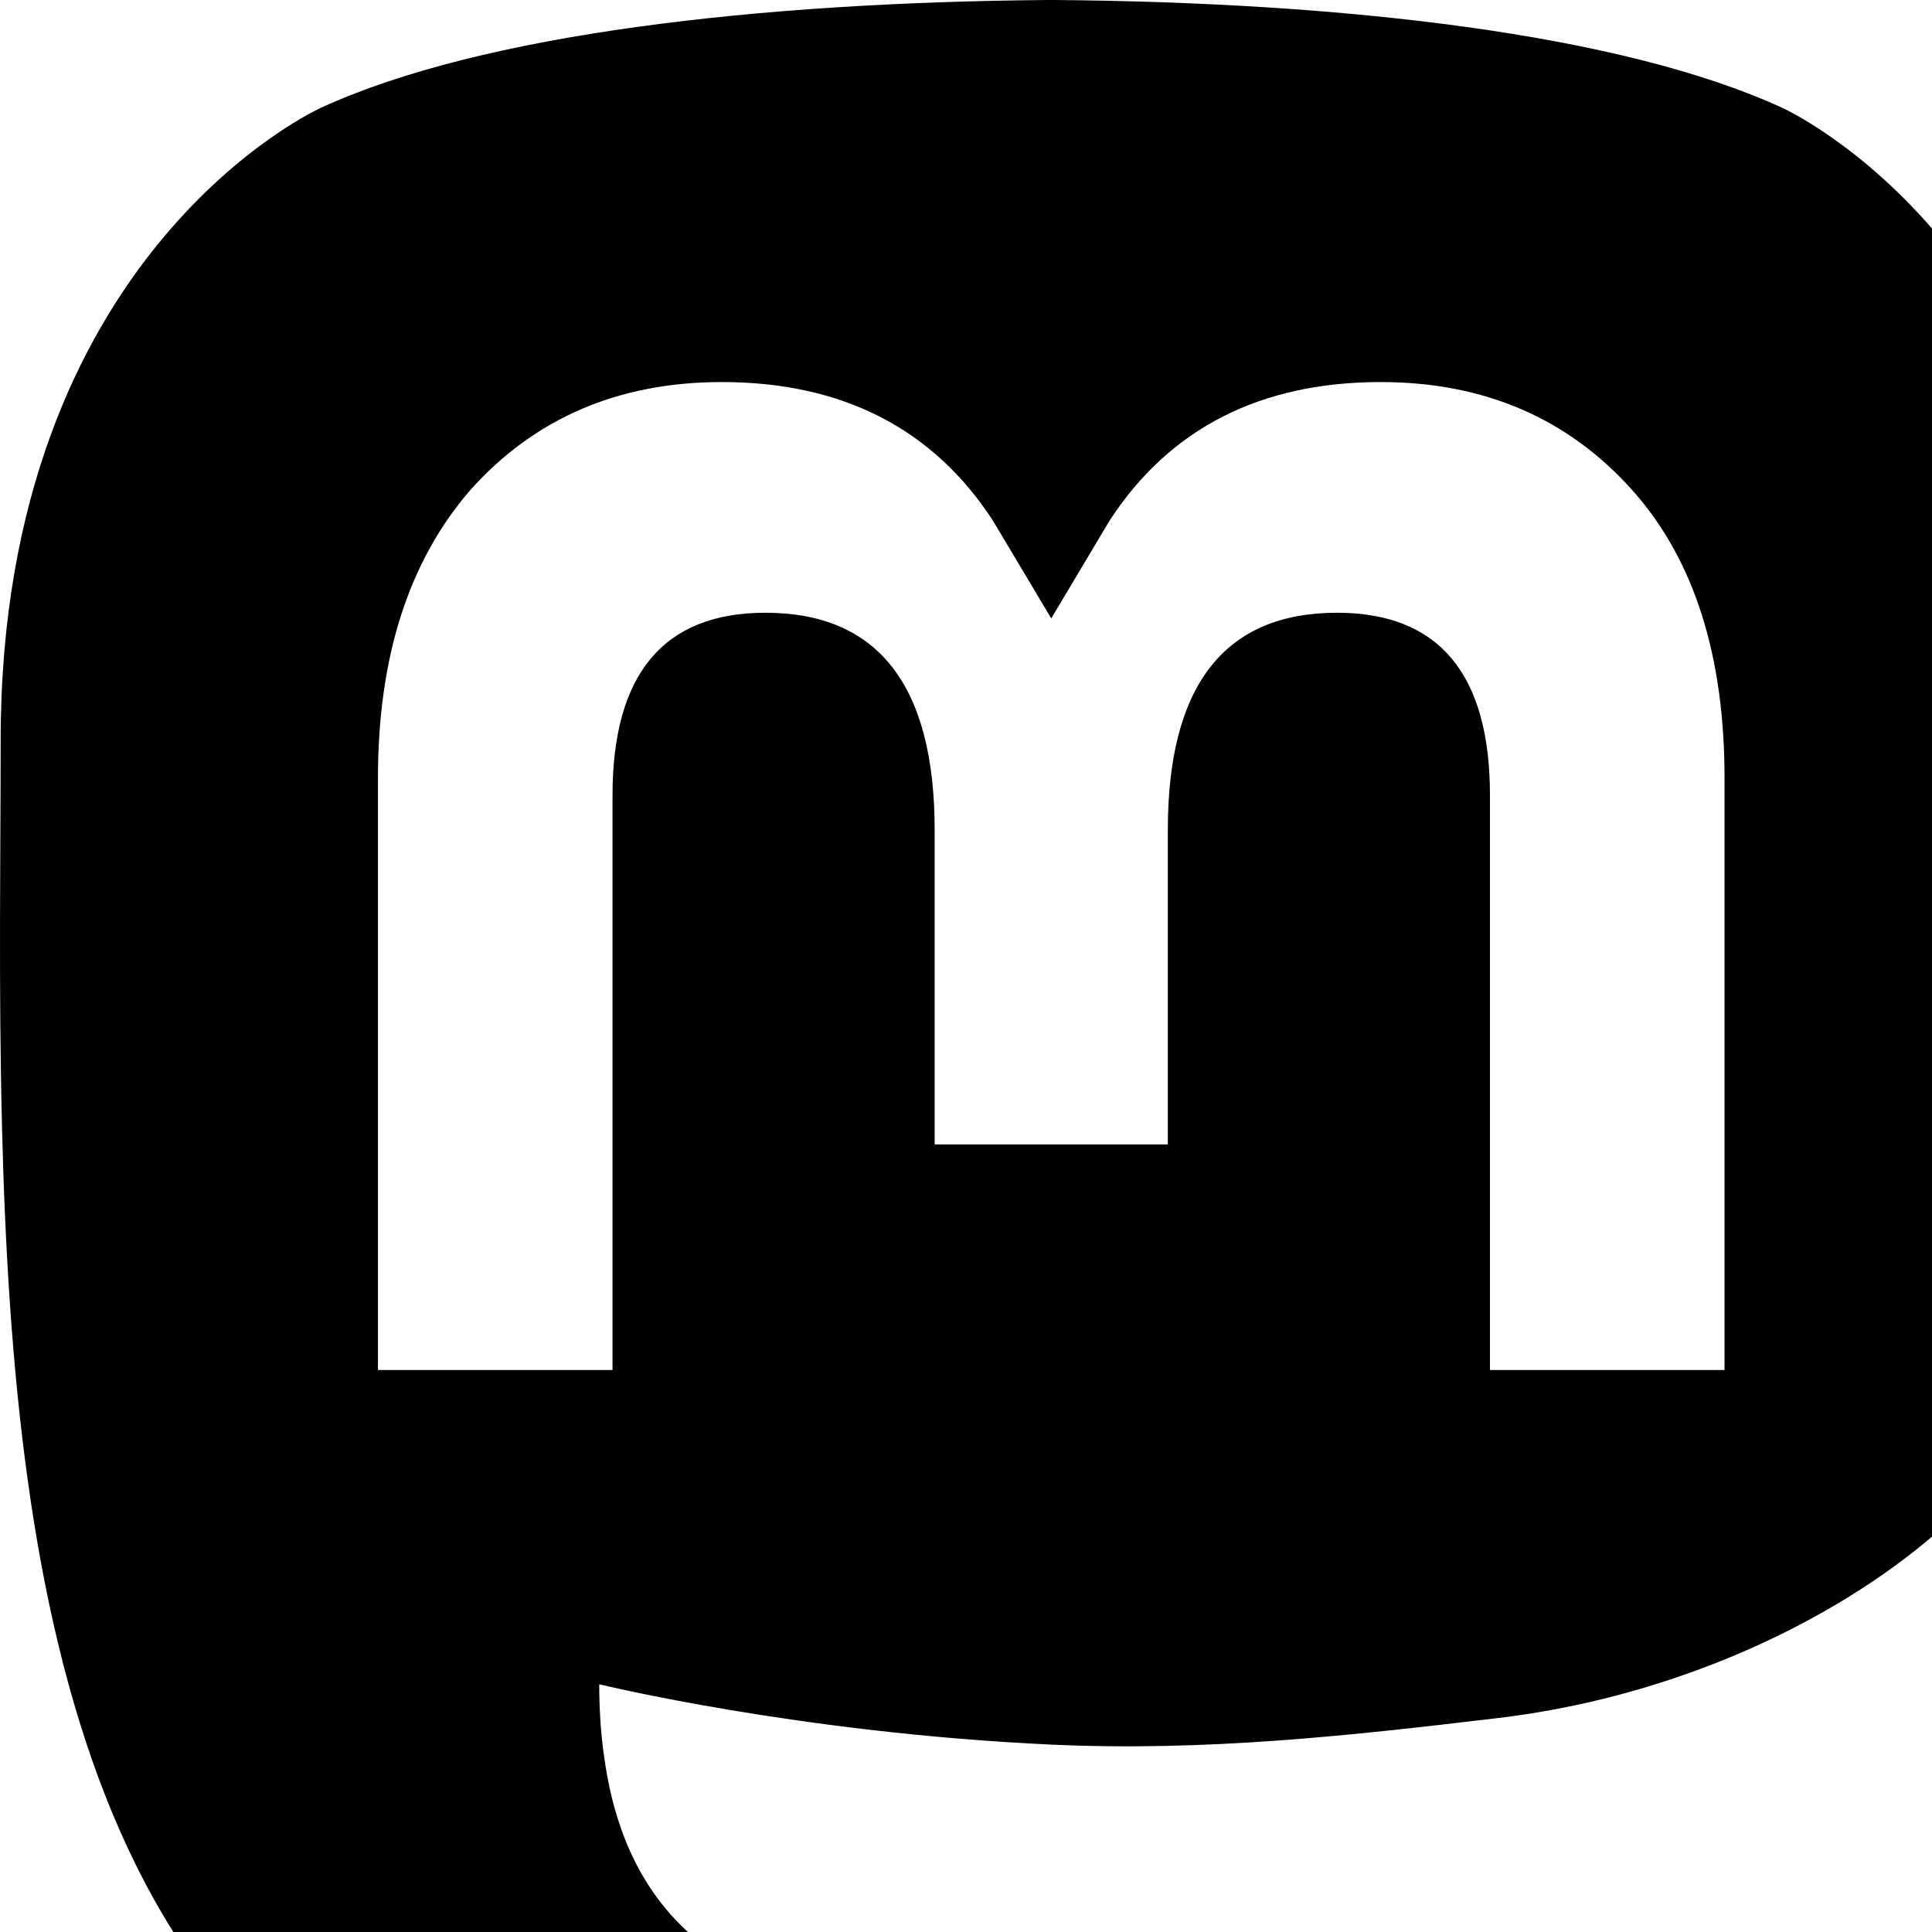
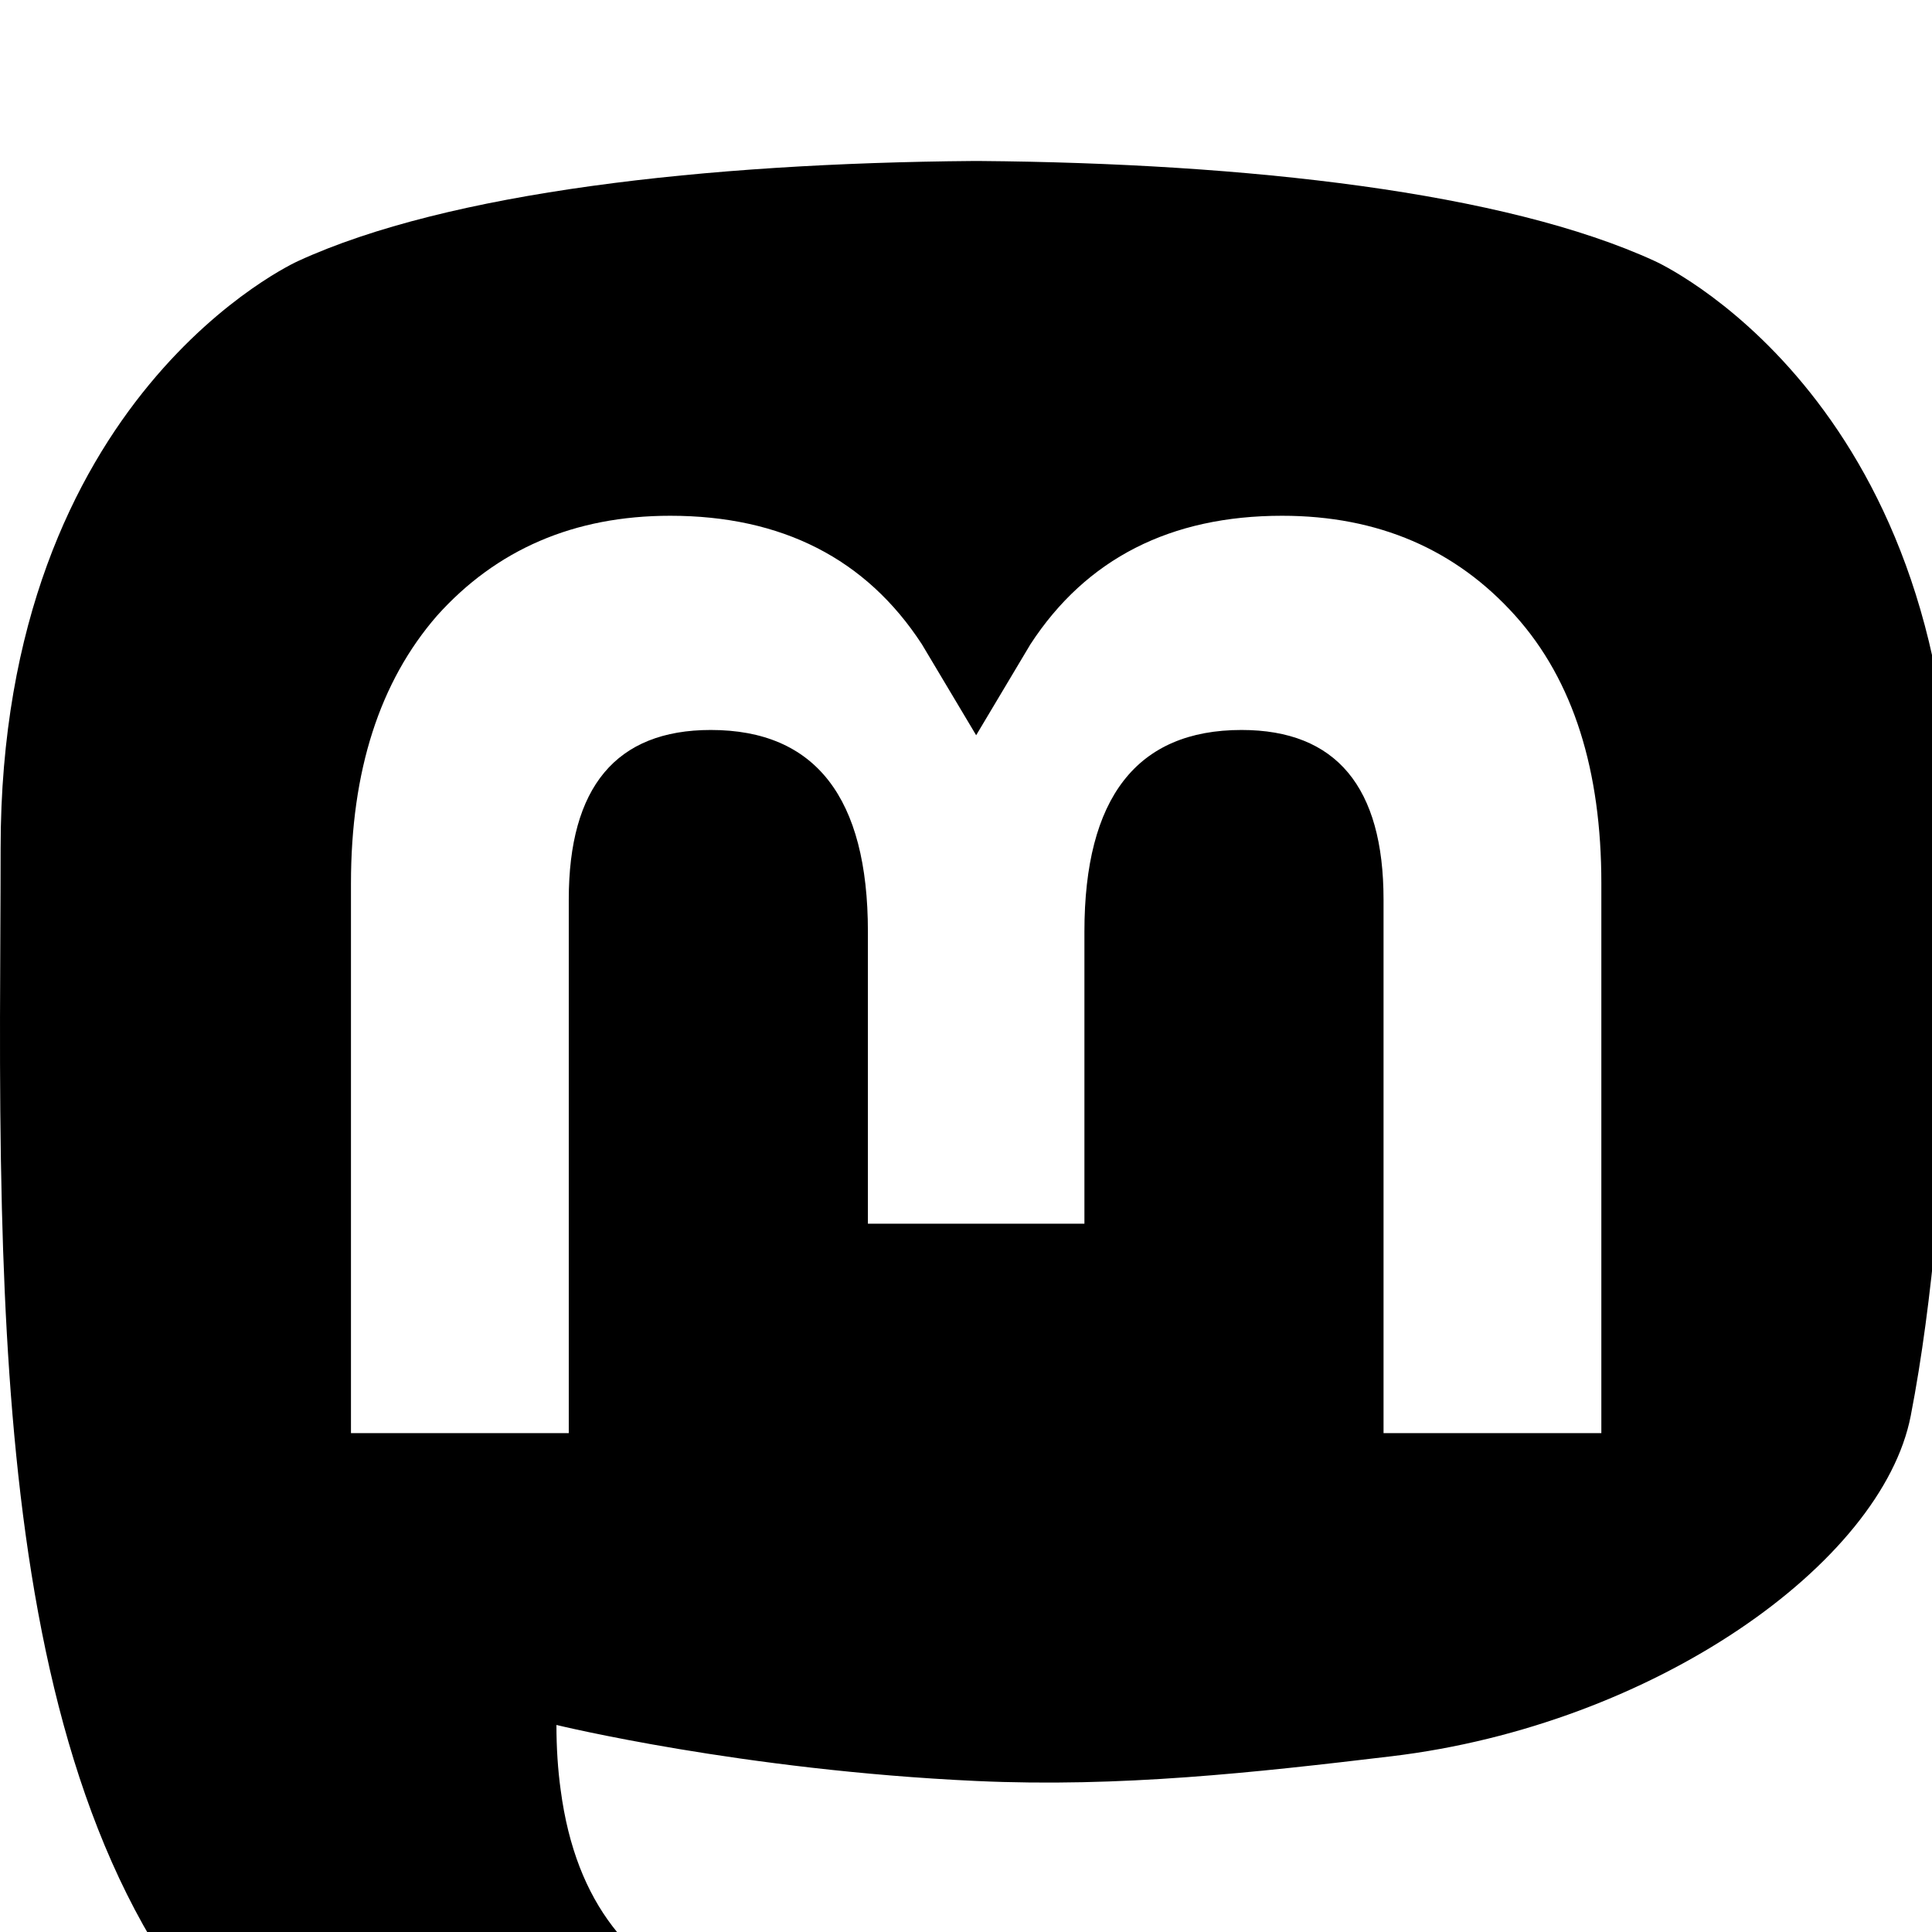
- <svg xmlns="http://www.w3.org/2000/svg" width="1536" height="1536">
-   <path d="M1635.96 1074.286c-24.571 126.409-220.07 264.753-444.602 291.564-117.083 13.97-232.361 26.81-355.286 21.173-201.031-9.211-359.659-47.984-359.659-47.984 0 19.57 1.207 38.204 3.621 55.63 26.135 198.396 196.725 210.28 358.317 215.822 163.098 5.58 308.324-40.211 308.324-40.211l6.7 147.447s-114.08 61.26-317.304 72.526c-112.062 6.16-251.207-2.818-413.272-45.715C71.31 1651.505 11.12 1276.826 1.611 896.666-1.21 783.792.527 677.358.53 588.341.54 199.602 255.232 85.656 255.232 85.656 383.66 26.675 604.03 1.872 833.128 0h5.63c229.097 1.873 449.611 26.676 578.03 85.657 0 0 254.692 113.945 254.692 502.685 0 0 3.195 286.814-35.52 485.944zM1371.05 618.5c0-96.2-23.627-173.412-73.686-229.204-50.745-56.558-117.189-85.55-199.66-85.55-95.437 0-167.703 36.677-215.475 110.044l-46.459 77.865-46.449-77.865c-47.78-73.367-120.048-110.045-215.476-110.045-82.48 0-148.924 28.993-199.66 85.551-49.2 56.558-73.694 133.004-73.694 229.204v470.698h186.481V632.335c0-96.307 40.52-145.188 121.572-145.188 89.616 0 134.54 57.986 134.54 172.646v250.068h185.381V659.793c0-114.66 44.914-172.646 134.529-172.646 81.052 0 121.573 48.882 121.573 145.188v456.863h186.481V618.5z" />
+ <svg xmlns="http://www.w3.org/2000/svg" width="1536" height="1536" viewBox="0 0 1536 1536">
+   <path d="M1519.108 1125.552c-22.816 117.38-204.35 245.842-412.845 270.738-108.72 12.972-215.764 24.895-329.909 19.66-186.67-8.552-333.969-44.556-333.969-44.556 0 18.172 1.121 35.475 3.363 51.657 24.268 184.225 182.673 195.26 332.723 200.406 151.448 5.18 286.3-37.34 286.3-37.34l6.222 136.916s-105.93 56.885-294.64 67.346c-104.057 5.72-233.263-2.617-383.752-42.45-326.383-86.388-382.274-434.304-391.103-787.31C-1.122 855.808.49 756.977.494 674.318c.01-360.972 236.51-466.78 236.51-466.78C356.256 152.77 560.886 129.739 773.62 128h5.228c212.733 1.74 417.496 24.77 536.742 79.539 0 0 236.5 105.806 236.5 466.779 0 0 2.966 266.327-32.983 451.234zm-245.988-423.23c0-89.33-21.94-161.026-68.423-212.833-47.12-52.518-108.818-79.44-185.399-79.44-88.62 0-155.724 34.058-200.083 102.185l-43.14 72.303-43.132-72.303c-44.367-68.127-111.473-102.185-200.085-102.185-76.589 0-138.287 26.922-185.399 79.44-45.685 52.519-68.43 123.504-68.43 212.833v437.077H452.19v-424.23c0-89.428 37.626-134.818 112.888-134.818 83.215 0 124.93 53.844 124.93 160.314V972.87h172.14V740.665c0-106.47 41.706-160.314 124.92-160.314 75.262 0 112.89 45.39 112.89 134.818v424.23h173.16V702.322z" />
</svg>
